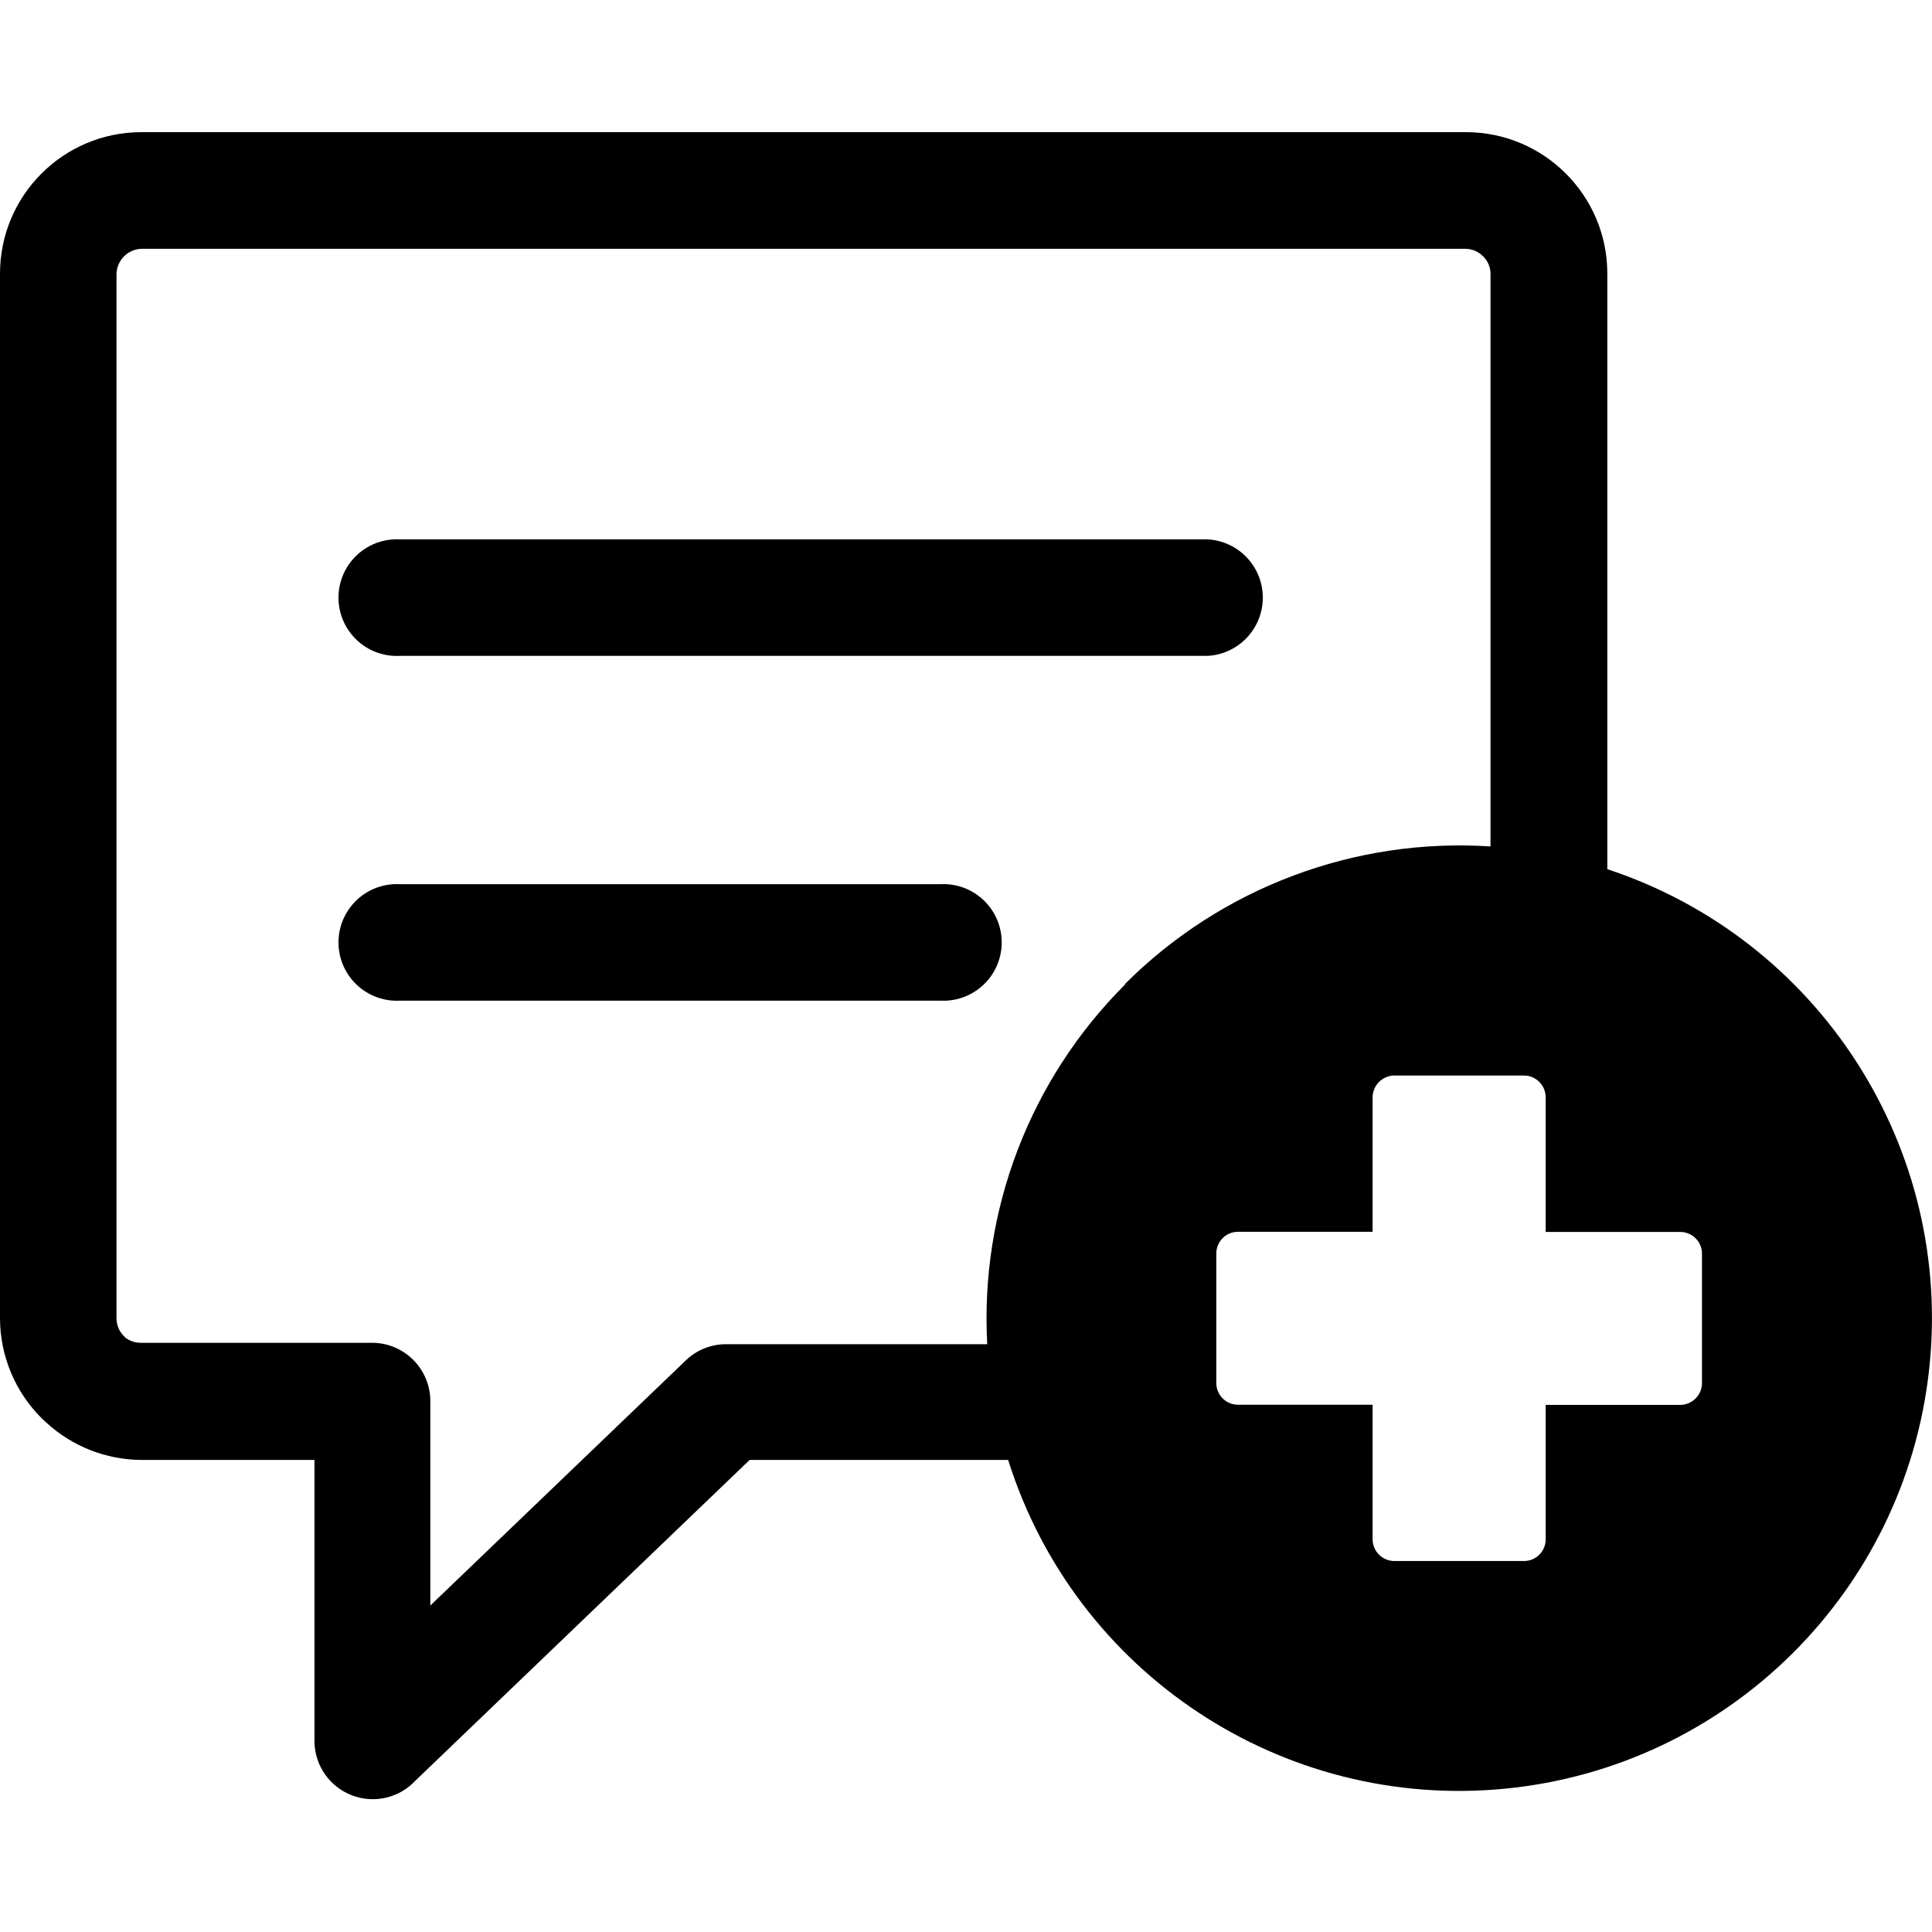
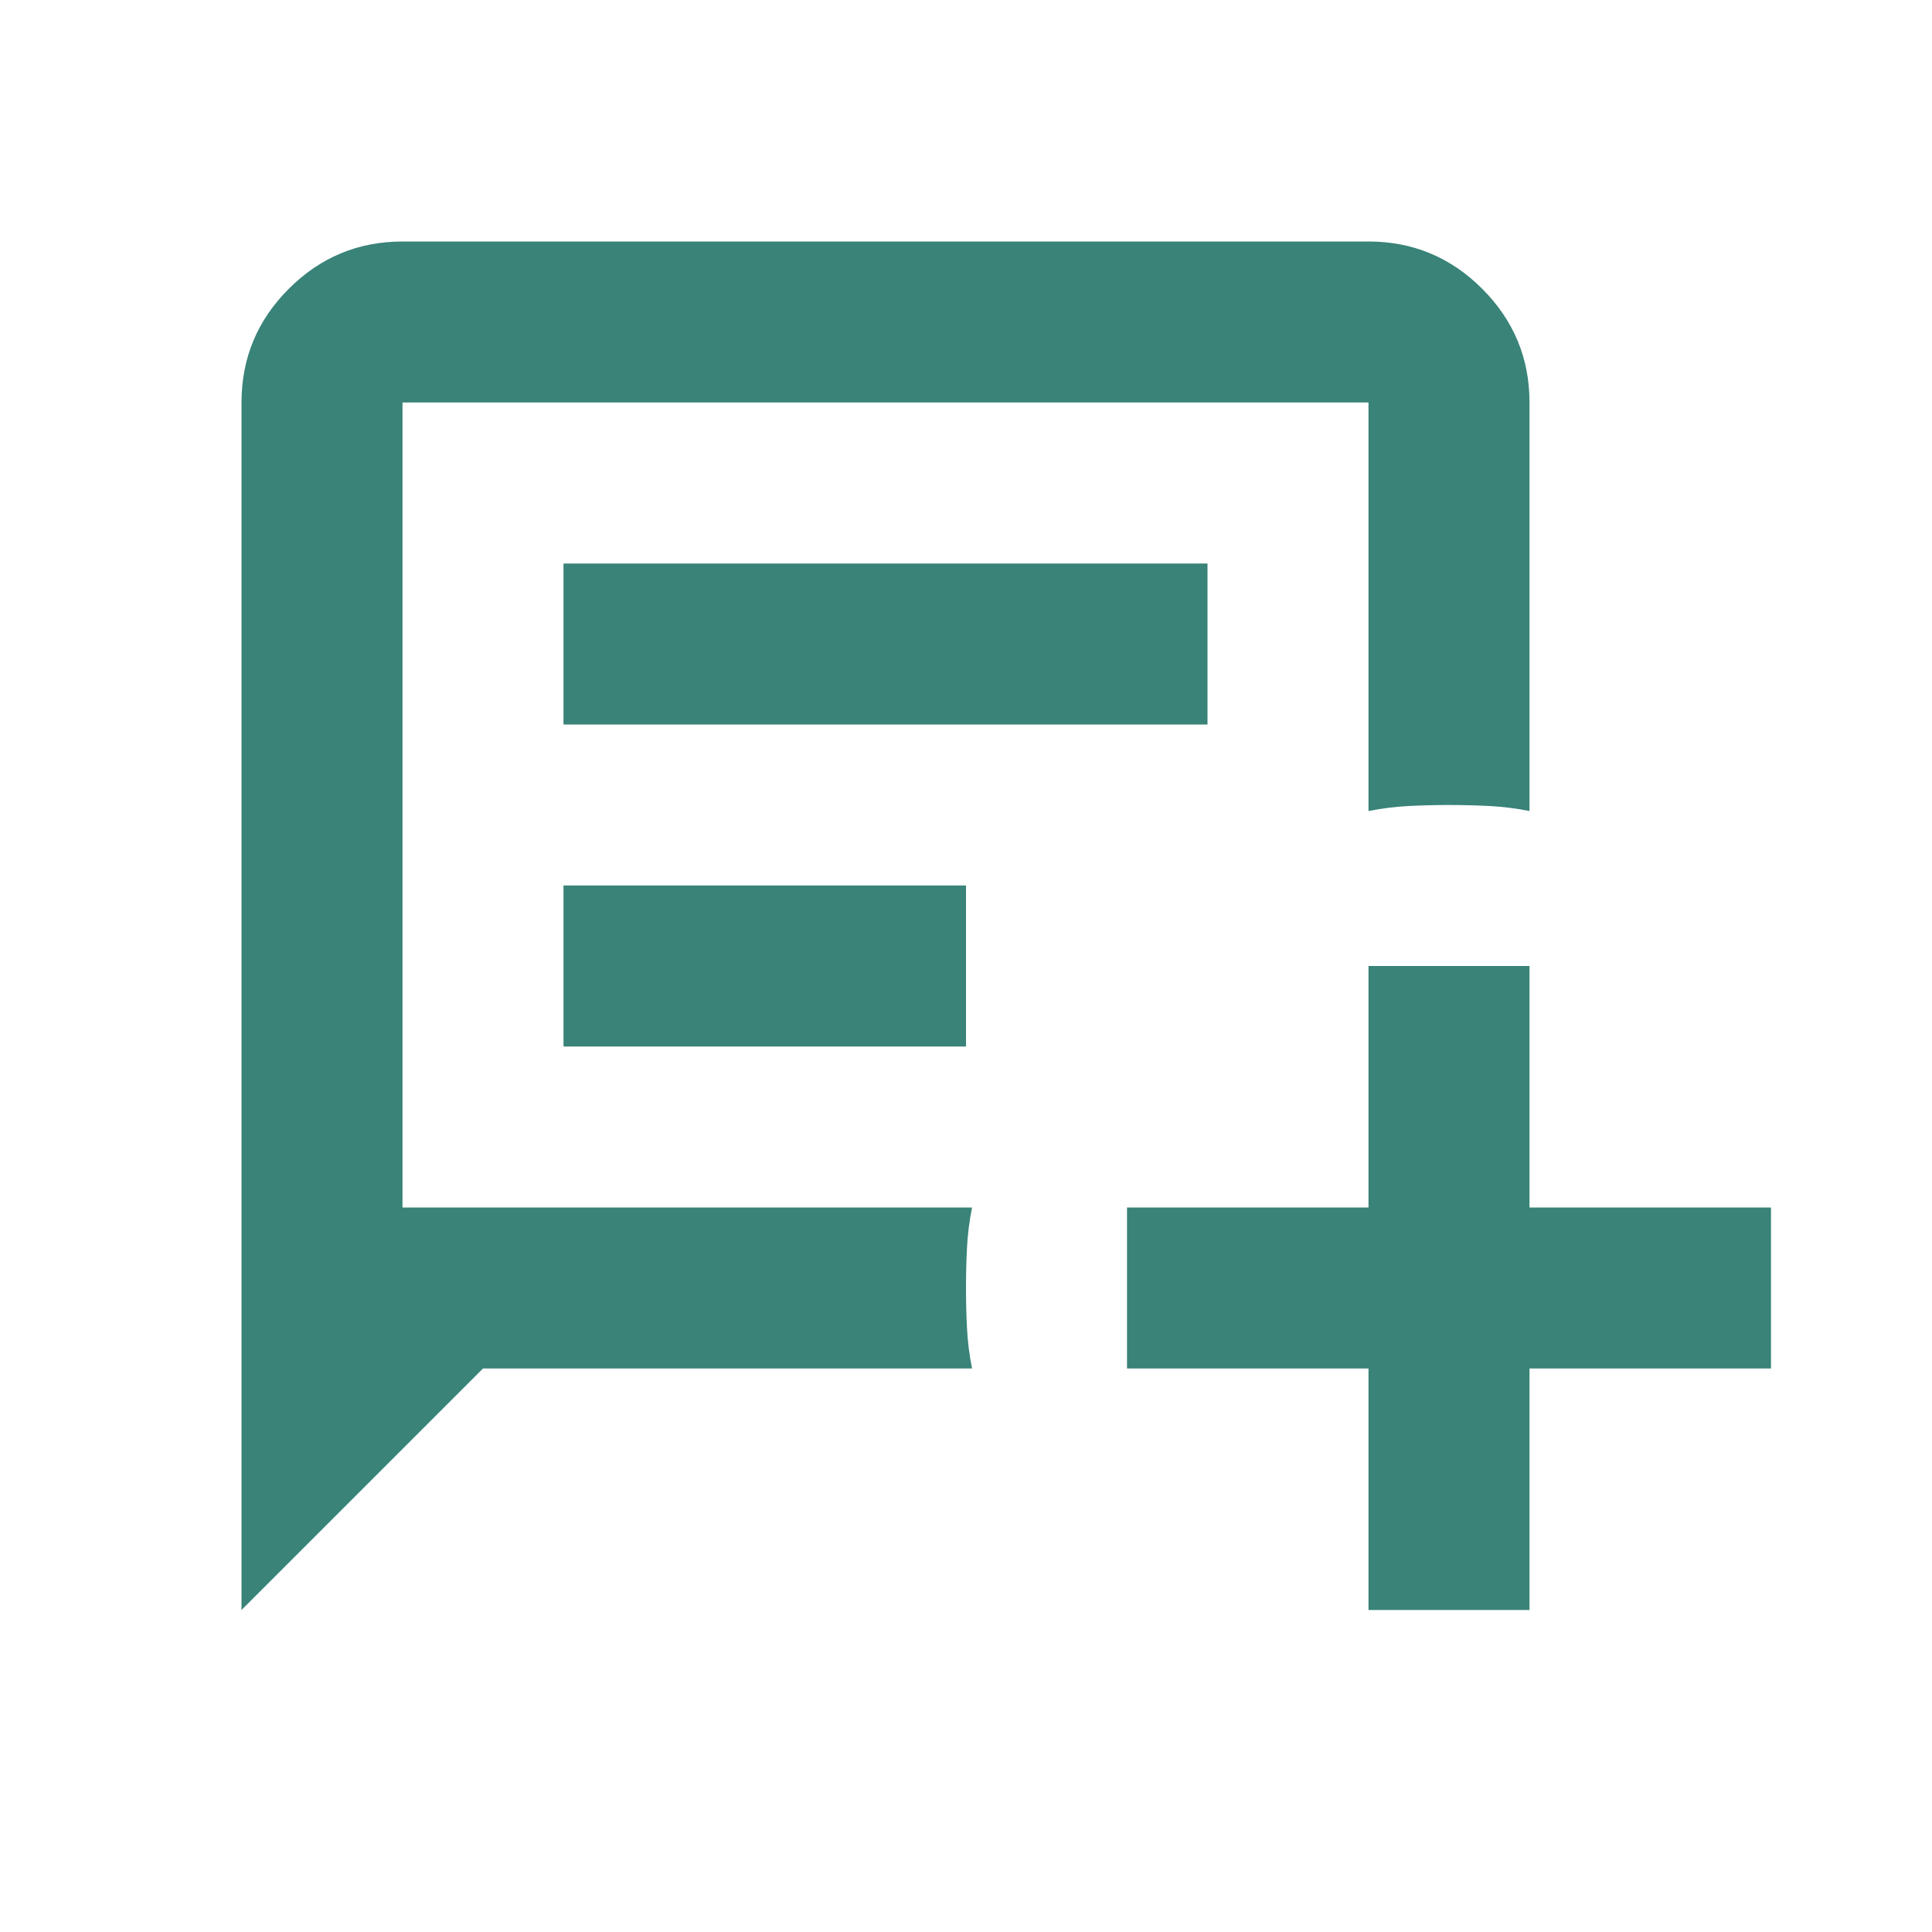
- <svg xmlns="http://www.w3.org/2000/svg" id="Layer_1" data-name="Layer 1" height="32px" width="32px" viewBox="0 0 122.88 106.07">
-   <defs>
-     <style>.cls-1{fill-rule:evenodd;}</style>
-   </defs>
-   <path class="cls-1" d="M71.55,54.18A30.12,30.12,0,0,1,94.8,45.43V9a1.54,1.54,0,0,0-.47-1.1,1.59,1.59,0,0,0-1.1-.48H9A1.64,1.64,0,0,0,7.41,9V75.46a1.57,1.57,0,0,0,.47,1.11l.1.11A1.64,1.64,0,0,0,9,77H23.67a3.71,3.71,0,0,1,3.7,3.71v13L43.65,78.09a3.68,3.68,0,0,1,2.56-1H62.79a30,30,0,0,1,8.76-22.87Zm30.66-7.31A30.07,30.07,0,1,1,64.12,84.45H47.68L26.44,104.83A3.71,3.71,0,0,1,20,102.37V84.45H9a9,9,0,0,1-6.06-2.38l-.28-.26A9,9,0,0,1,0,75.46V9A9,9,0,0,1,9,0H93.23a9,9,0,0,1,9,9V46.87ZM25.43,55.24a3.71,3.71,0,1,1,0-7.41H59.81a3.71,3.71,0,1,1,0,7.41Zm0-21.93a3.71,3.71,0,1,1,0-7.41H76.8a3.71,3.71,0,0,1,0,7.41ZM78.74,69.94H87.3V61.38A1.4,1.4,0,0,1,88.69,60h8.23a1.39,1.39,0,0,1,1.39,1.39v8.56h8.56a1.38,1.38,0,0,1,1.38,1.38v8.23a1.39,1.39,0,0,1-1.38,1.39H98.31V89.5a1.38,1.38,0,0,1-1.39,1.38H88.69A1.39,1.39,0,0,1,87.3,89.5V80.94H78.74a1.38,1.38,0,0,1-1.38-1.39V71.32a1.38,1.38,0,0,1,1.38-1.38Z" />
+ <svg xmlns="http://www.w3.org/2000/svg" height="24px" viewBox="0 -960 960 960" width="24px" fill="#398378">
+   <path d="M120-160v-600q0-33 23.5-56.5T200-840h480q33 0 56.5 23.5T760-760v203q-10-2-20-2.5t-20-.5q-10 0-20 .5t-20 2.5v-203H200v400h283q-2 10-2.5 20t-.5 20q0 10 .5 20t2.5 20H240L120-160Zm160-440h320v-80H280v80Zm0 160h200v-80H280v80Zm400 280v-120H560v-80h120v-120h80v120h120v80H760v120h-80ZM200-360v-400 400Z" />
</svg>
